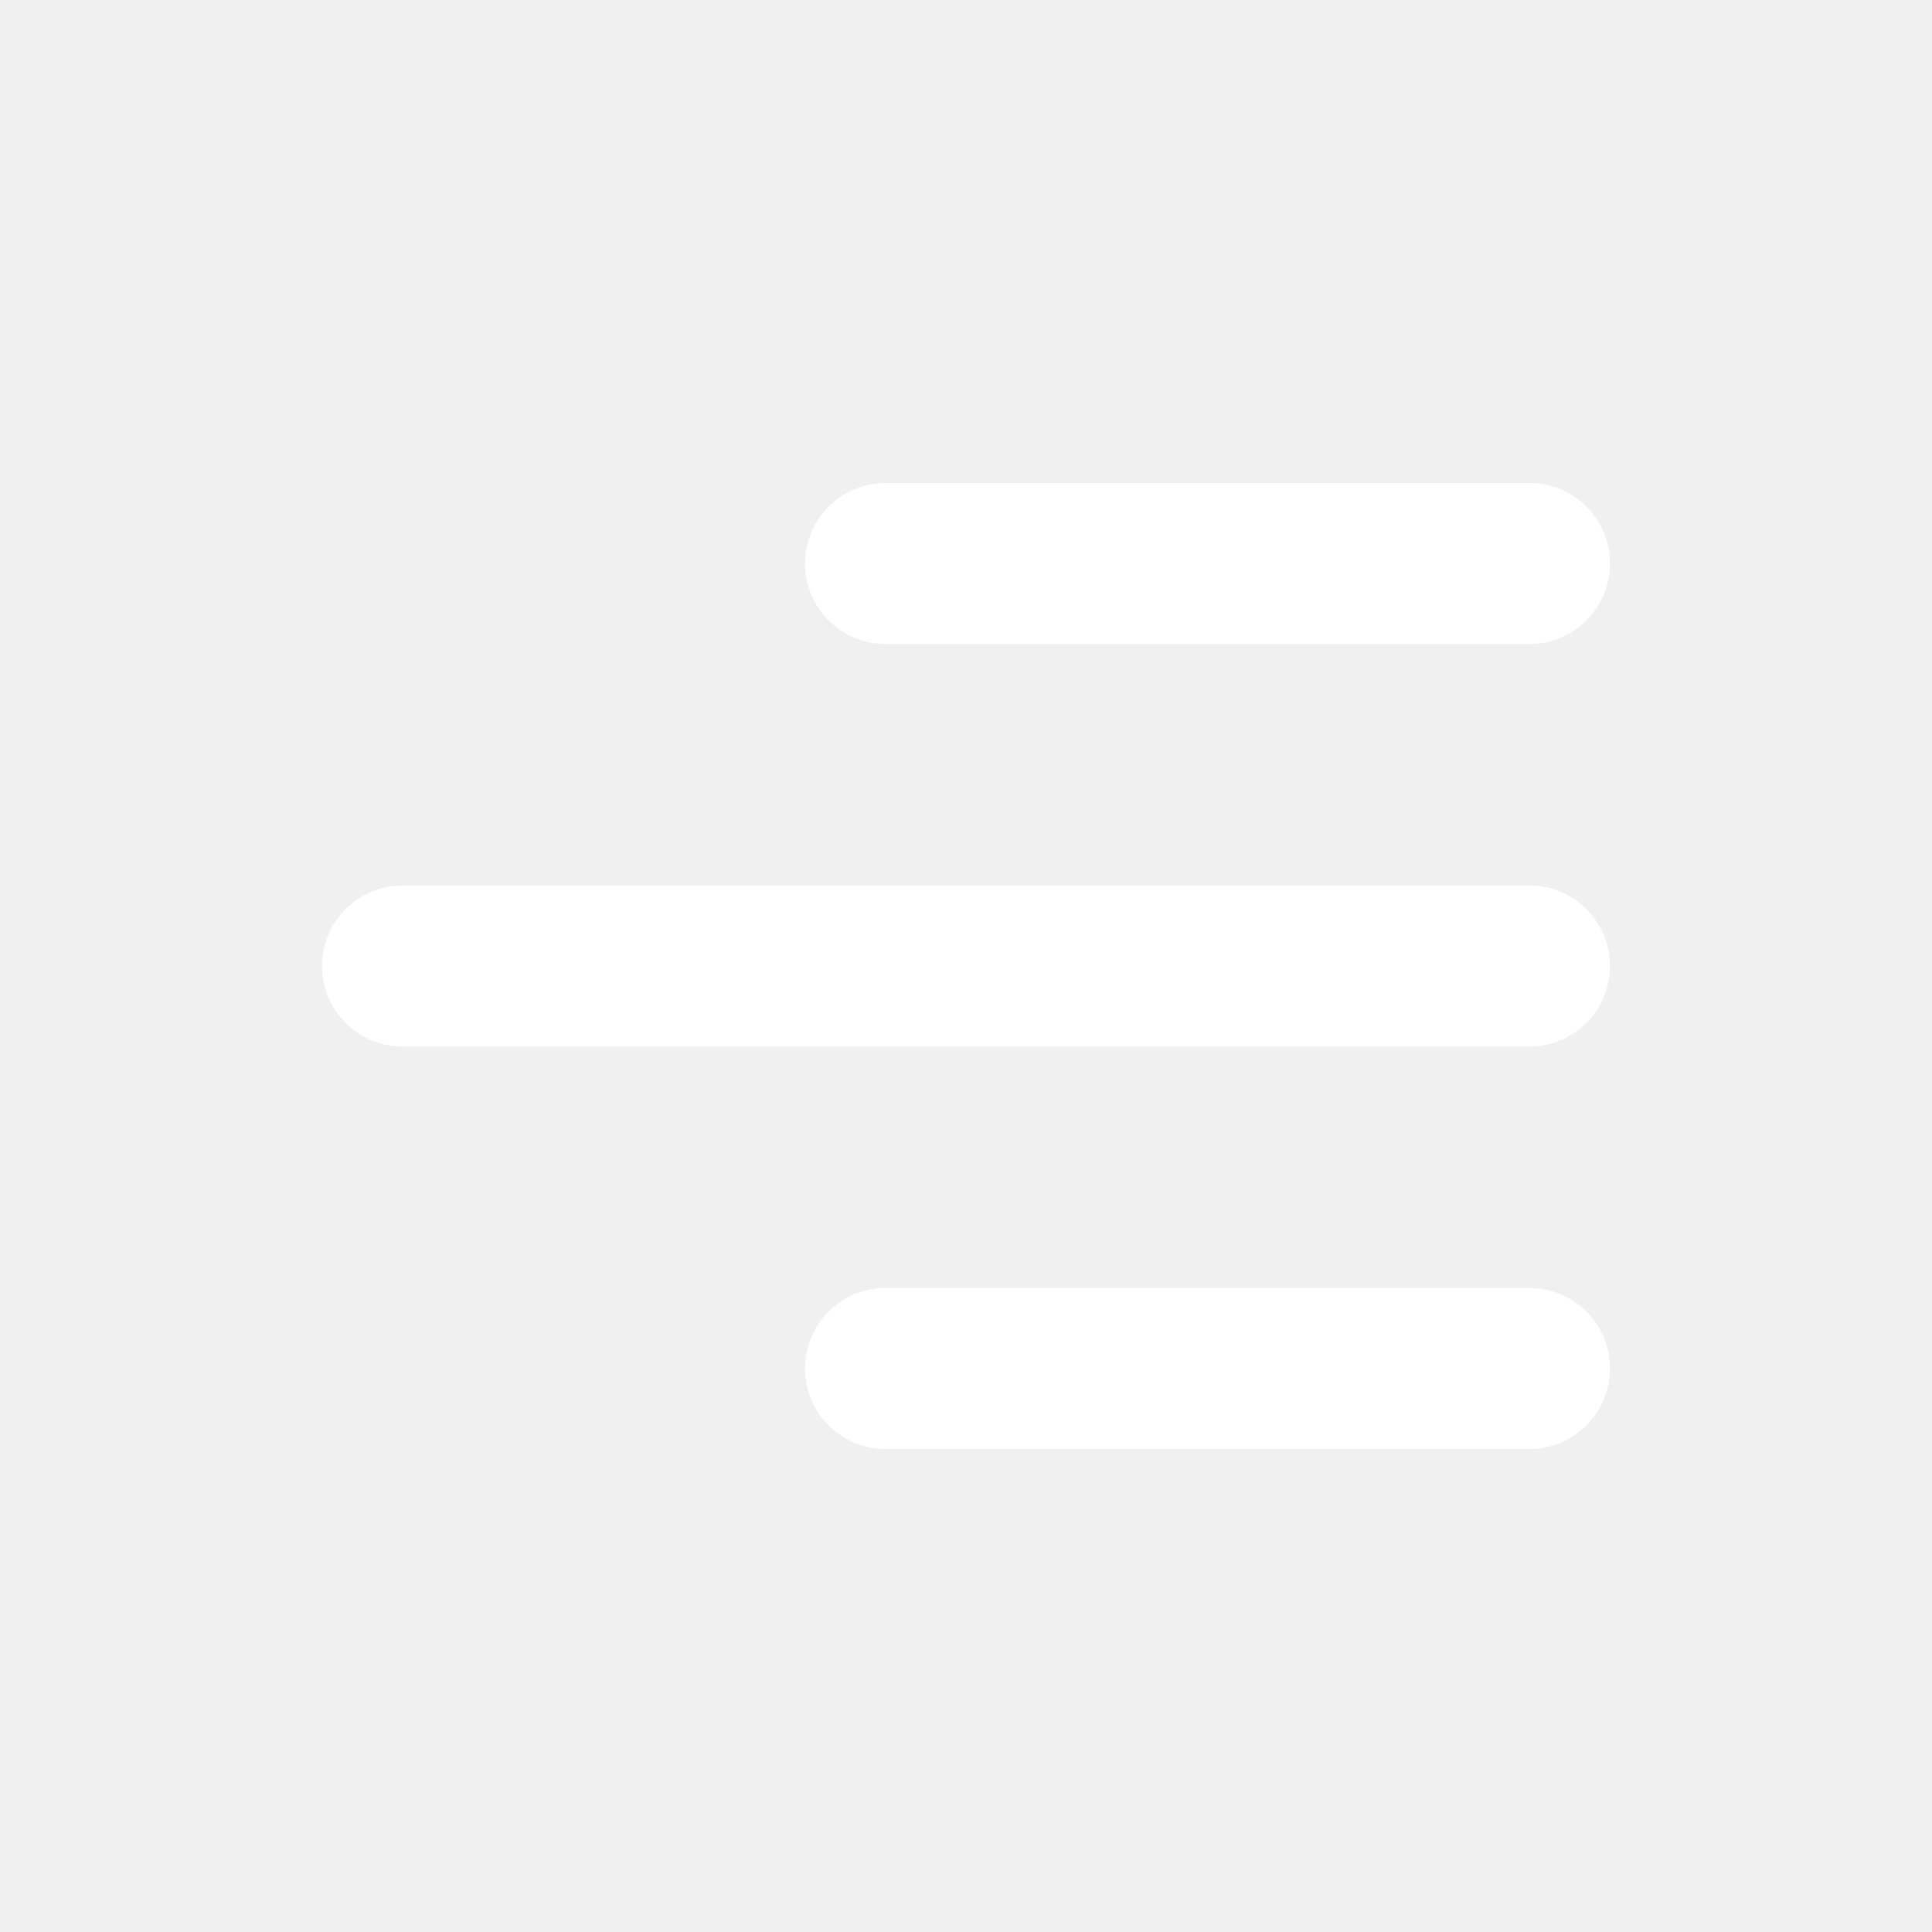
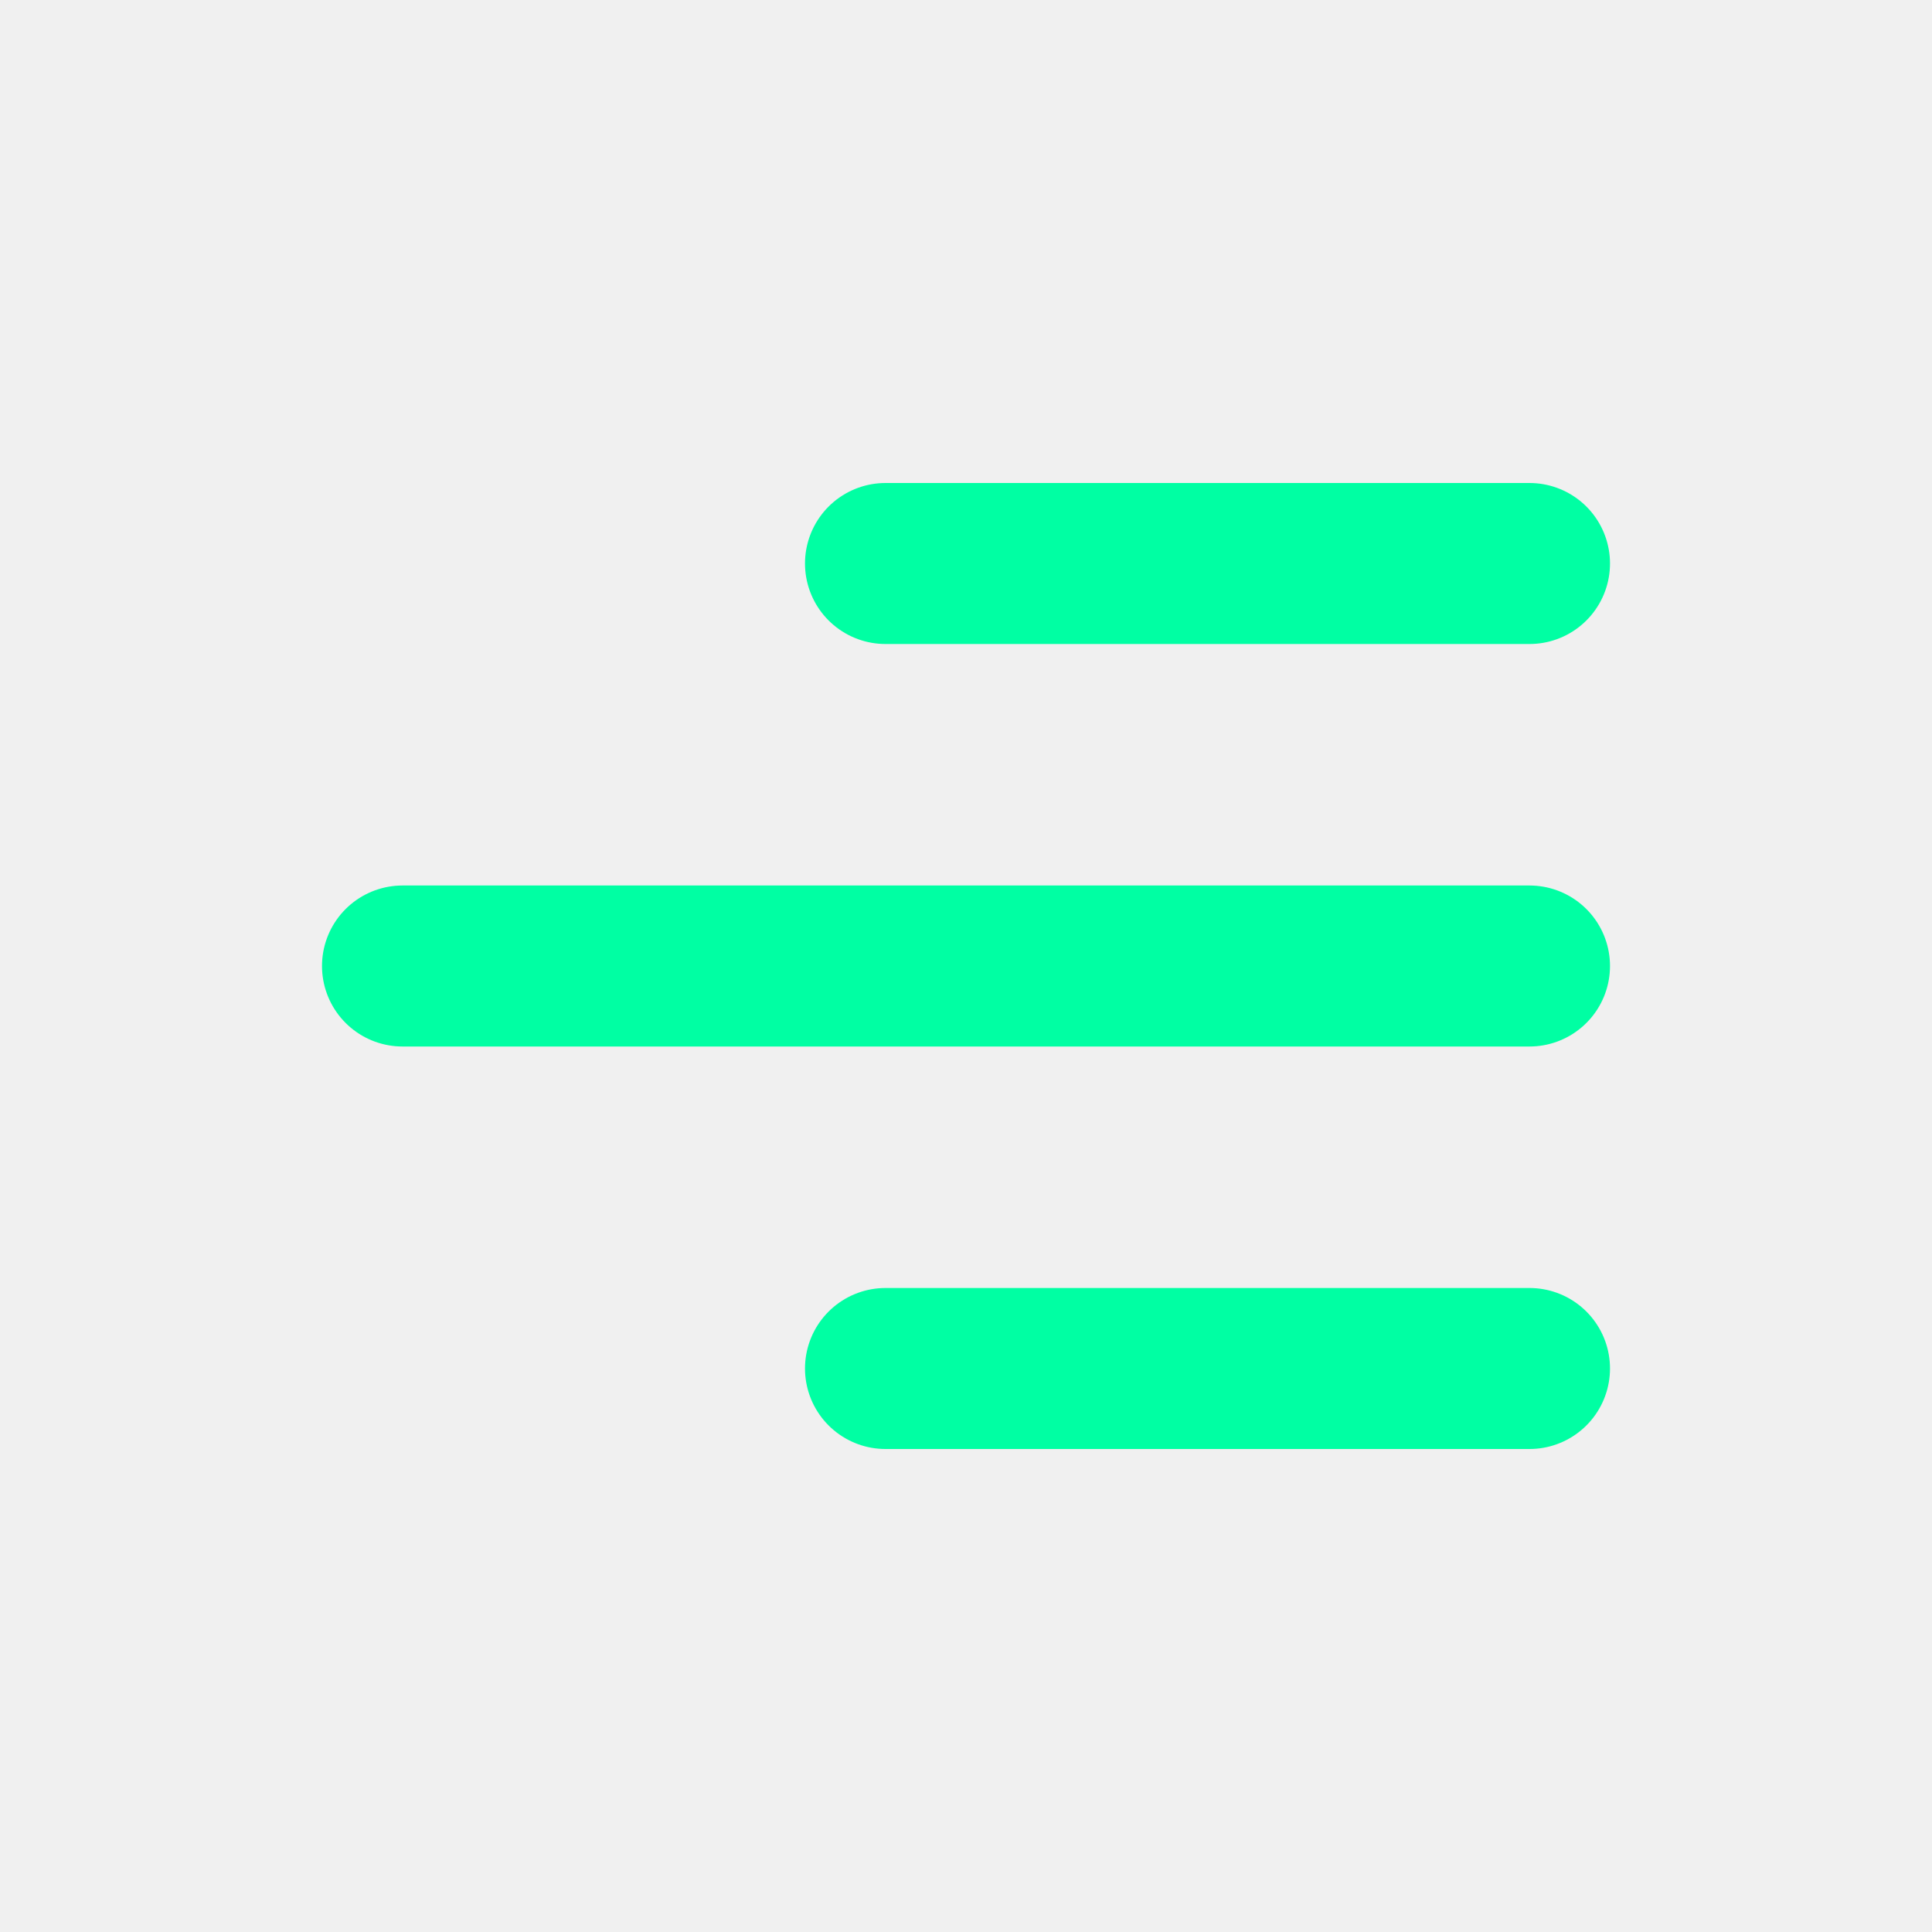
<svg xmlns="http://www.w3.org/2000/svg" width="800px" height="800px" viewBox="0 0 24 24" fill="none">
  <g id="SVGRepo_bgCarrier" stroke-width="0" />
  <g id="SVGRepo_tracerCarrier" stroke-linecap="round" stroke-linejoin="round" />
  <g id="SVGRepo_iconCarrier">
    <g id="Menu / Menu_Alt_02">
-       <path id="Vector" d="M11 17H19M5 12H19M11 7H19" stroke="#fff" stroke-width="2" stroke-linecap="round" stroke-linejoin="round" />
+       <path id="Vector" d="M11 17H19M5 12H19M11 7H19" stroke="#00FFA3" stroke-width="2" stroke-linecap="round" stroke-linejoin="round" />
    </g>
  </g>
</svg>
